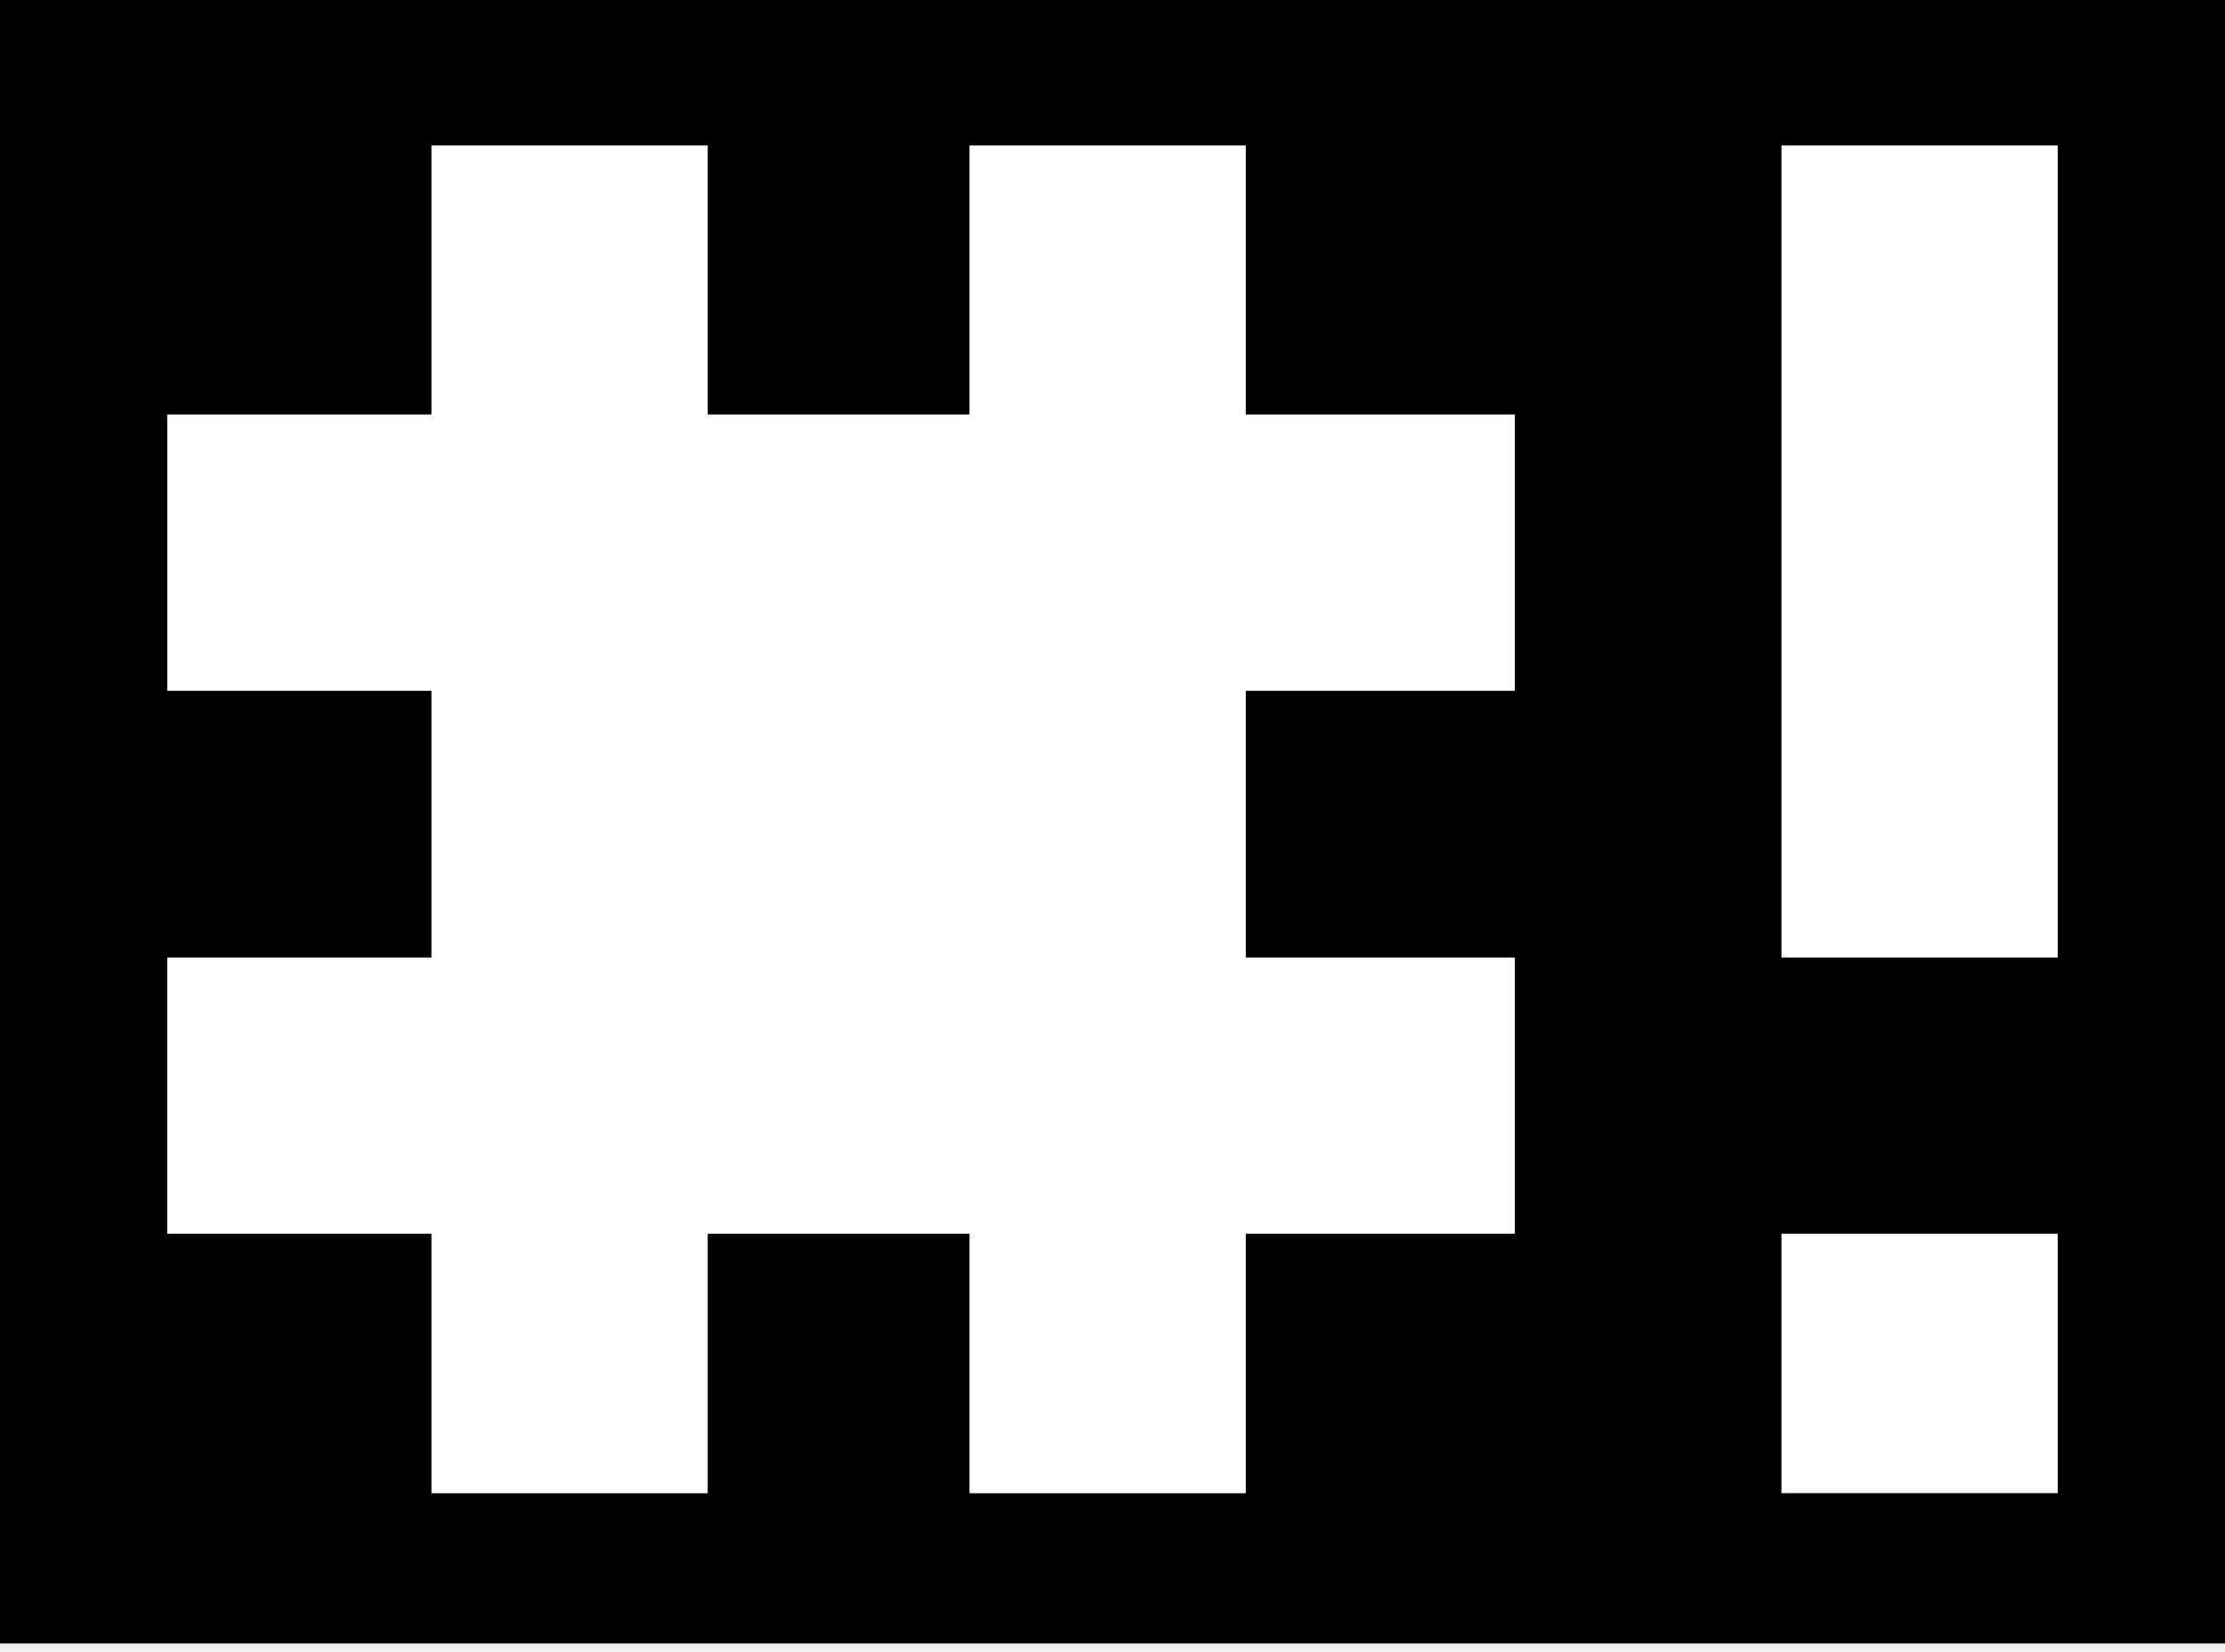
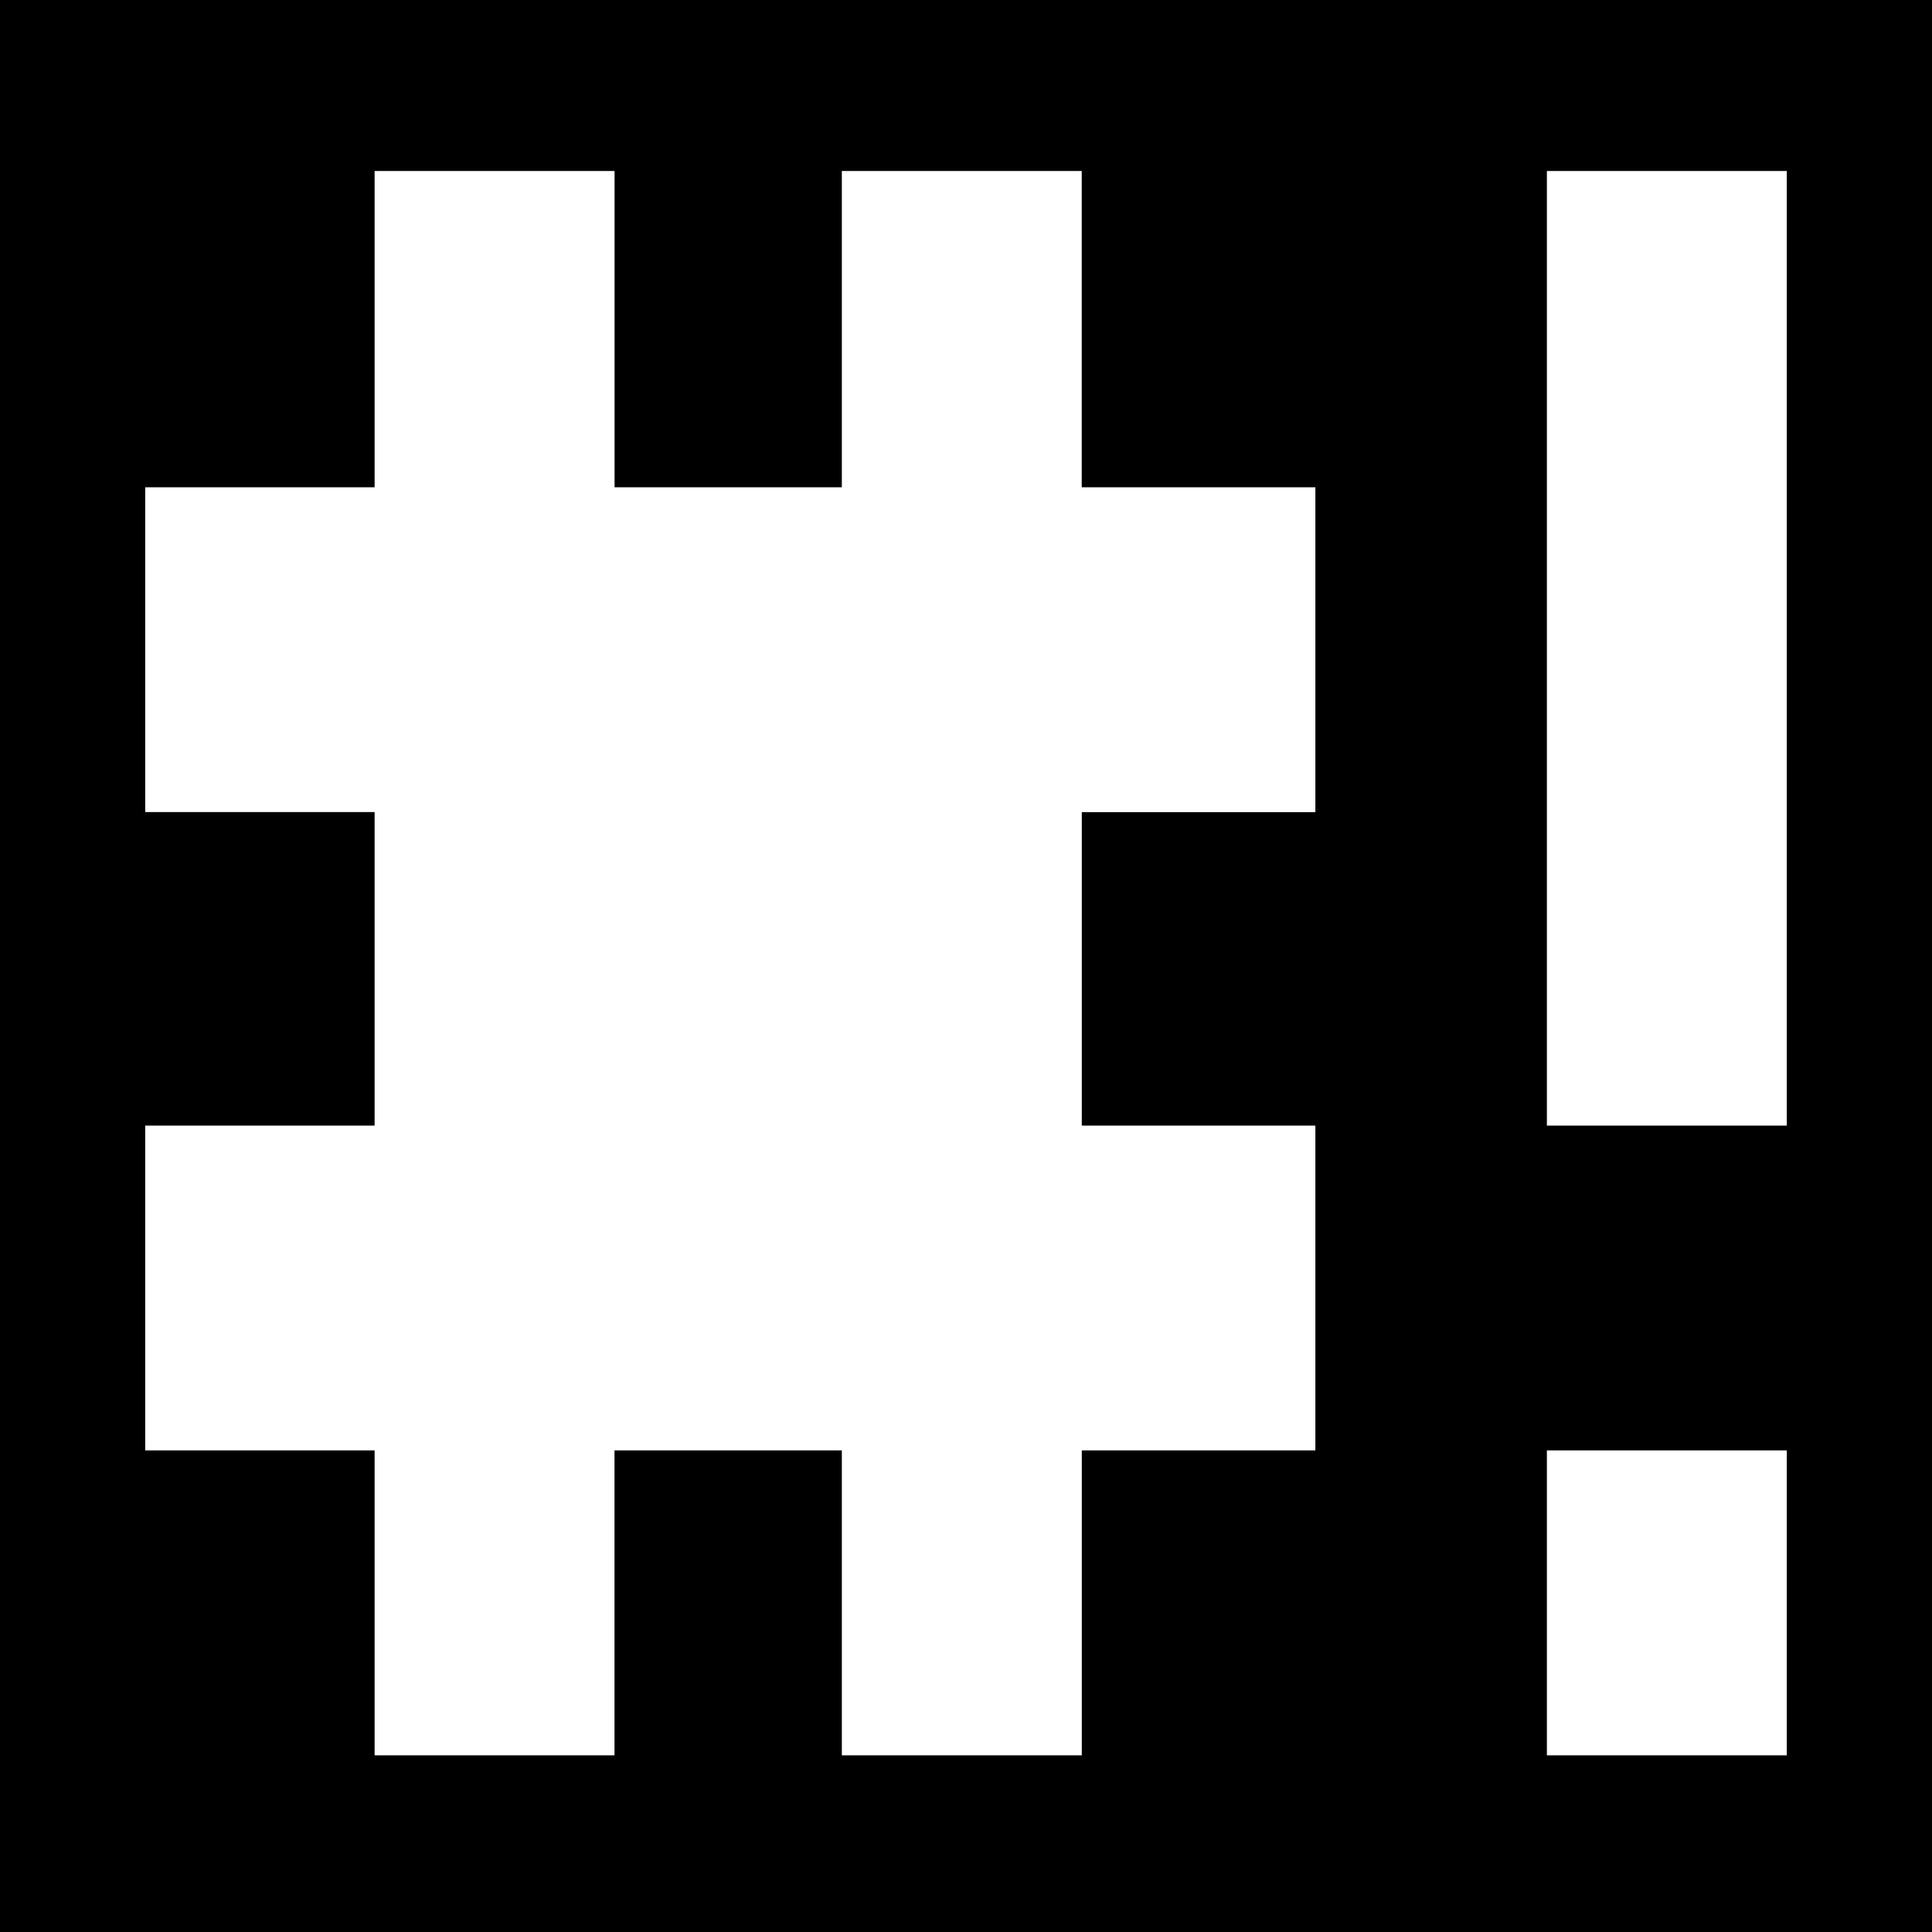
- <svg xmlns="http://www.w3.org/2000/svg" width="256" height="190" preserveAspectRatio="xMidYMid">
-   <path d="M0 0h256v189.072H0z" />
-   <path d="M49.638 110.153V79.477H19.242v-31.79h30.396V16.731H81.43v30.954h30.118V16.732h31.79v30.954h30.955v31.791h-30.954v30.676h30.954v31.79h-30.954v29.84h-31.791v-29.84H81.429v29.84H49.64v-29.84H19.241v-31.79h30.396zm31.791 0V79.477h30.118v30.676H81.429zm123.538-93.421h31.791v93.42h-31.791zm0 125.211h31.791v29.839h-31.791z" fill="#FFF" />
+ <svg xmlns="http://www.w3.org/2000/svg" width="30" height="30" preserveAspectRatio="xMidYMid">
+   <path d="M0 0h30v30H0z" />
+   <path d="M5.817 17.478V12.61H2.255V7.566h3.562V2.655h3.726v4.911h3.529V2.655h3.725v4.911h3.628v5.045h-3.627v4.867h3.627v5.044h-3.627v4.735h-3.726v-4.735h-3.53v4.735H5.817v-4.735H2.255v-5.044h3.562zm3.725 0V12.61h3.53v4.867zM24.02 2.655h3.725v14.823H24.02zm0 19.867h3.725v4.735H24.02z" fill="#fff" />
</svg>
